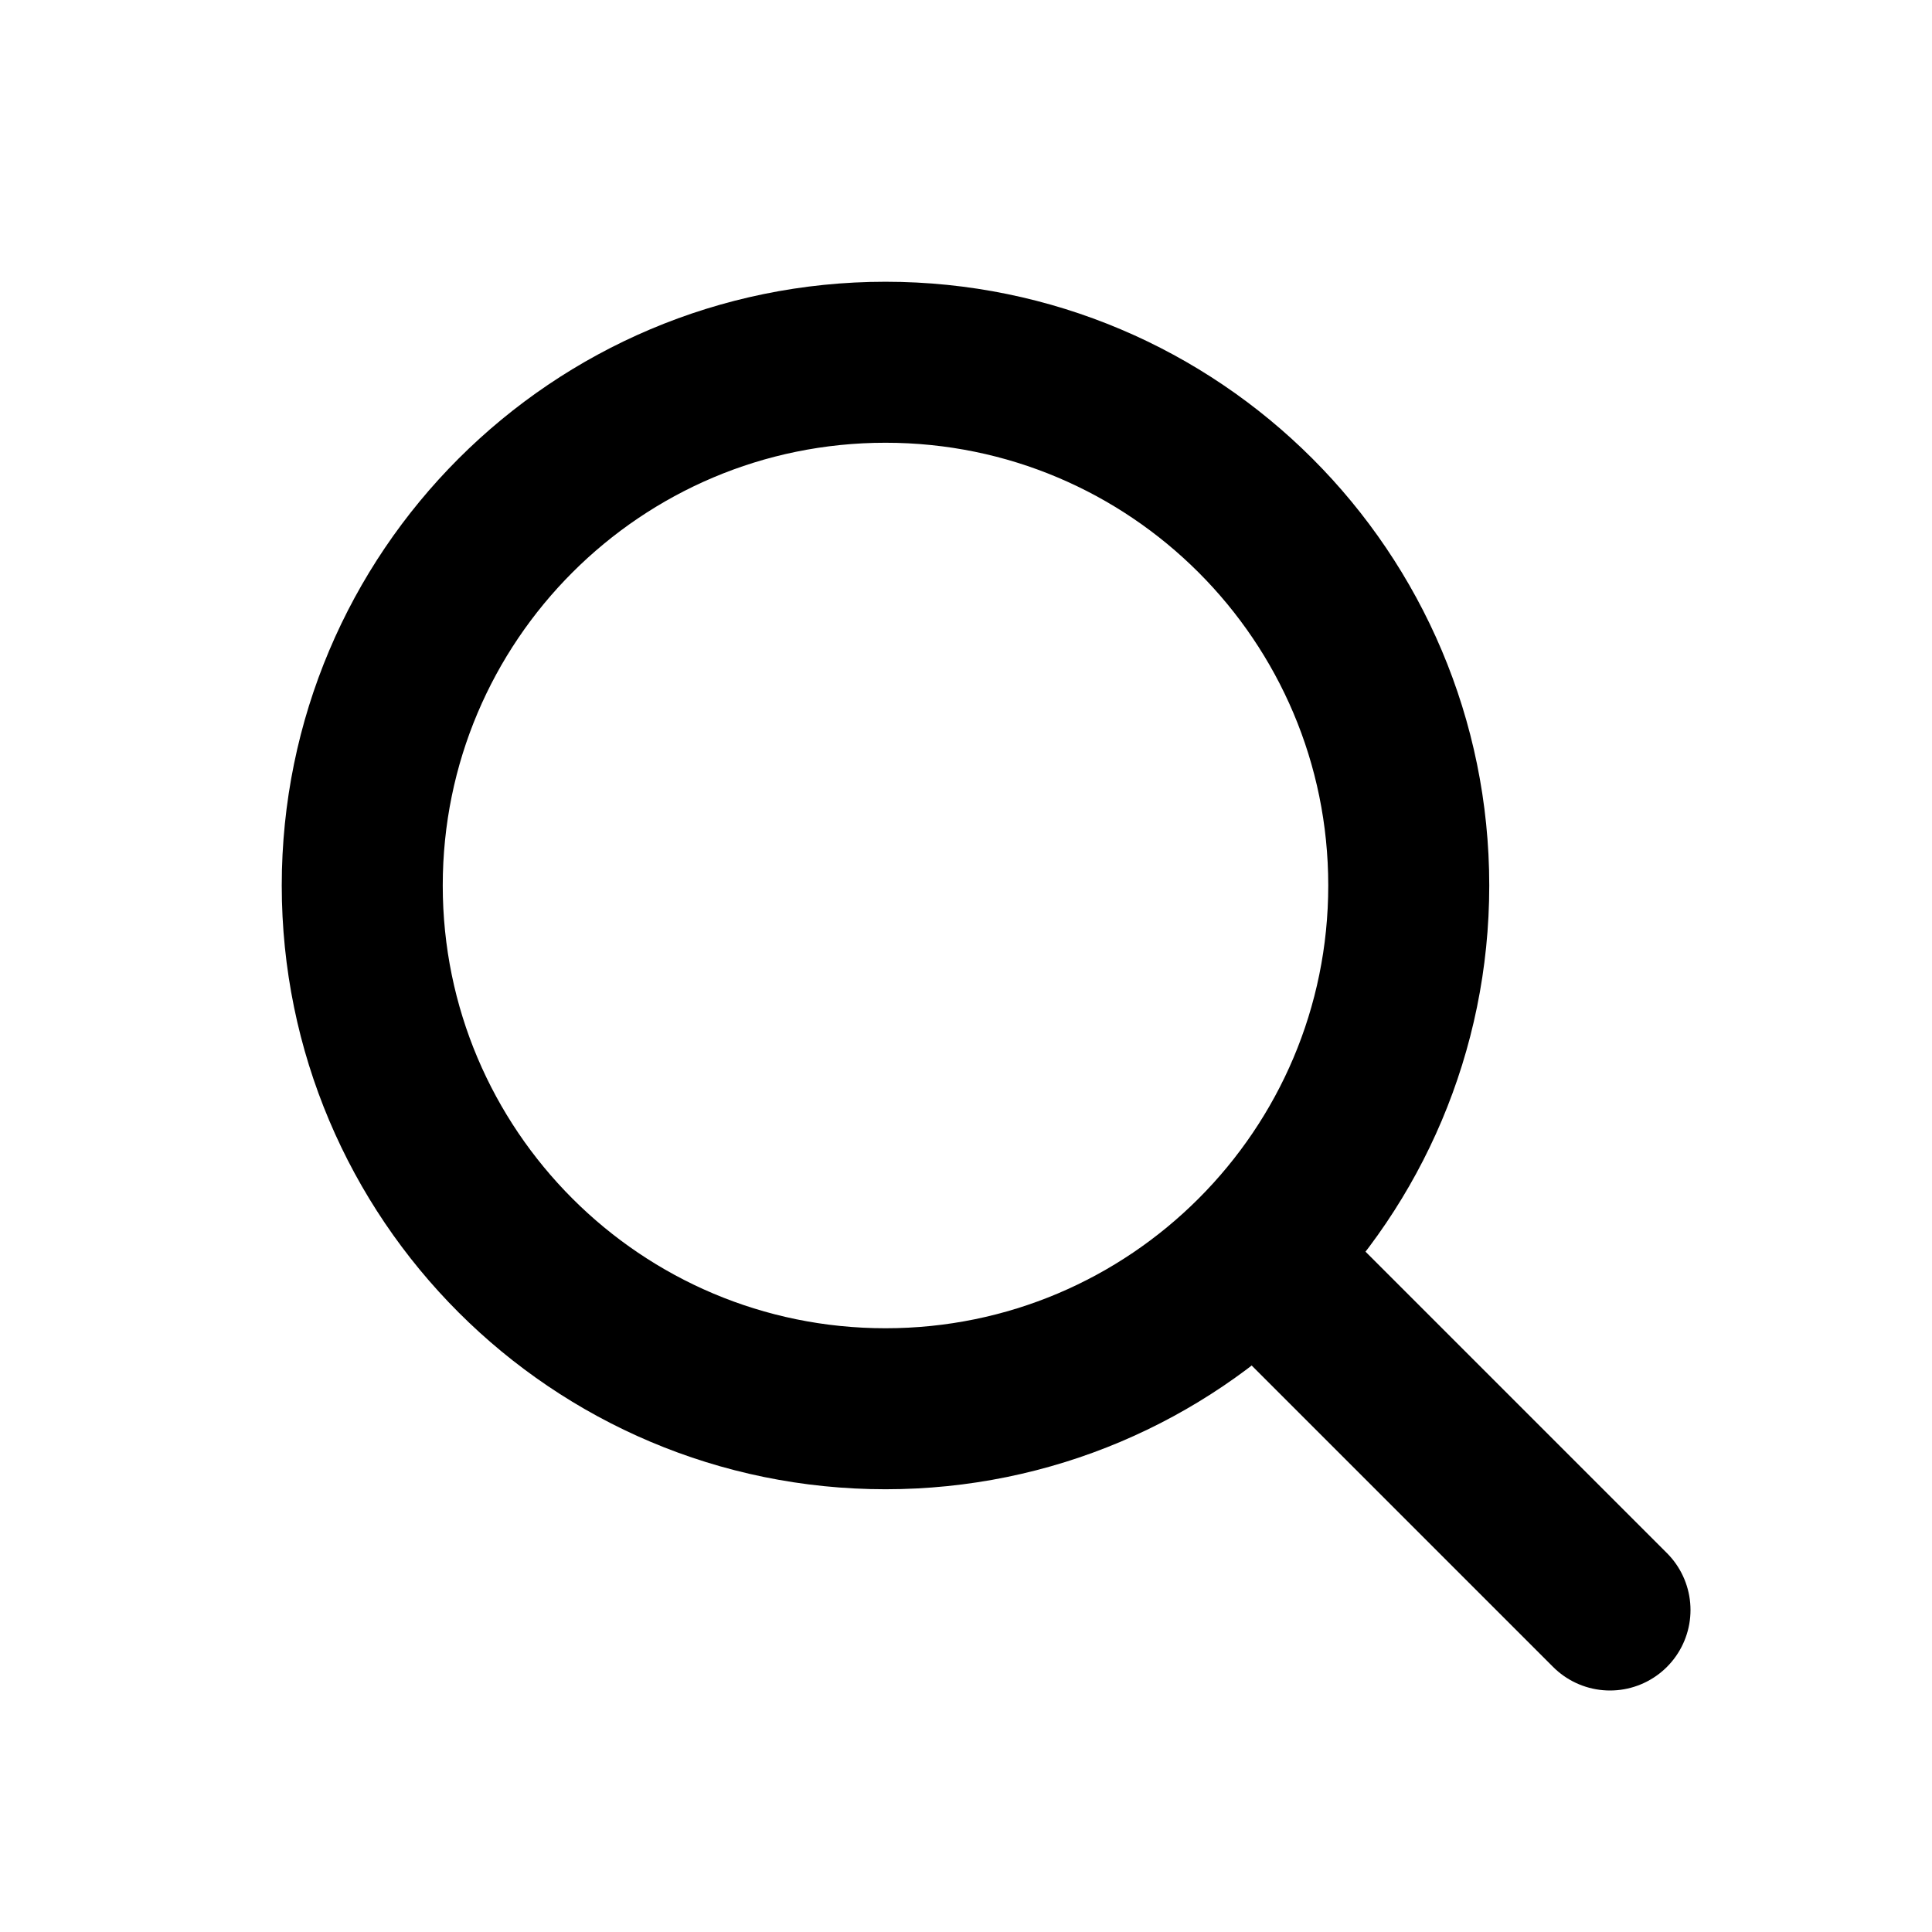
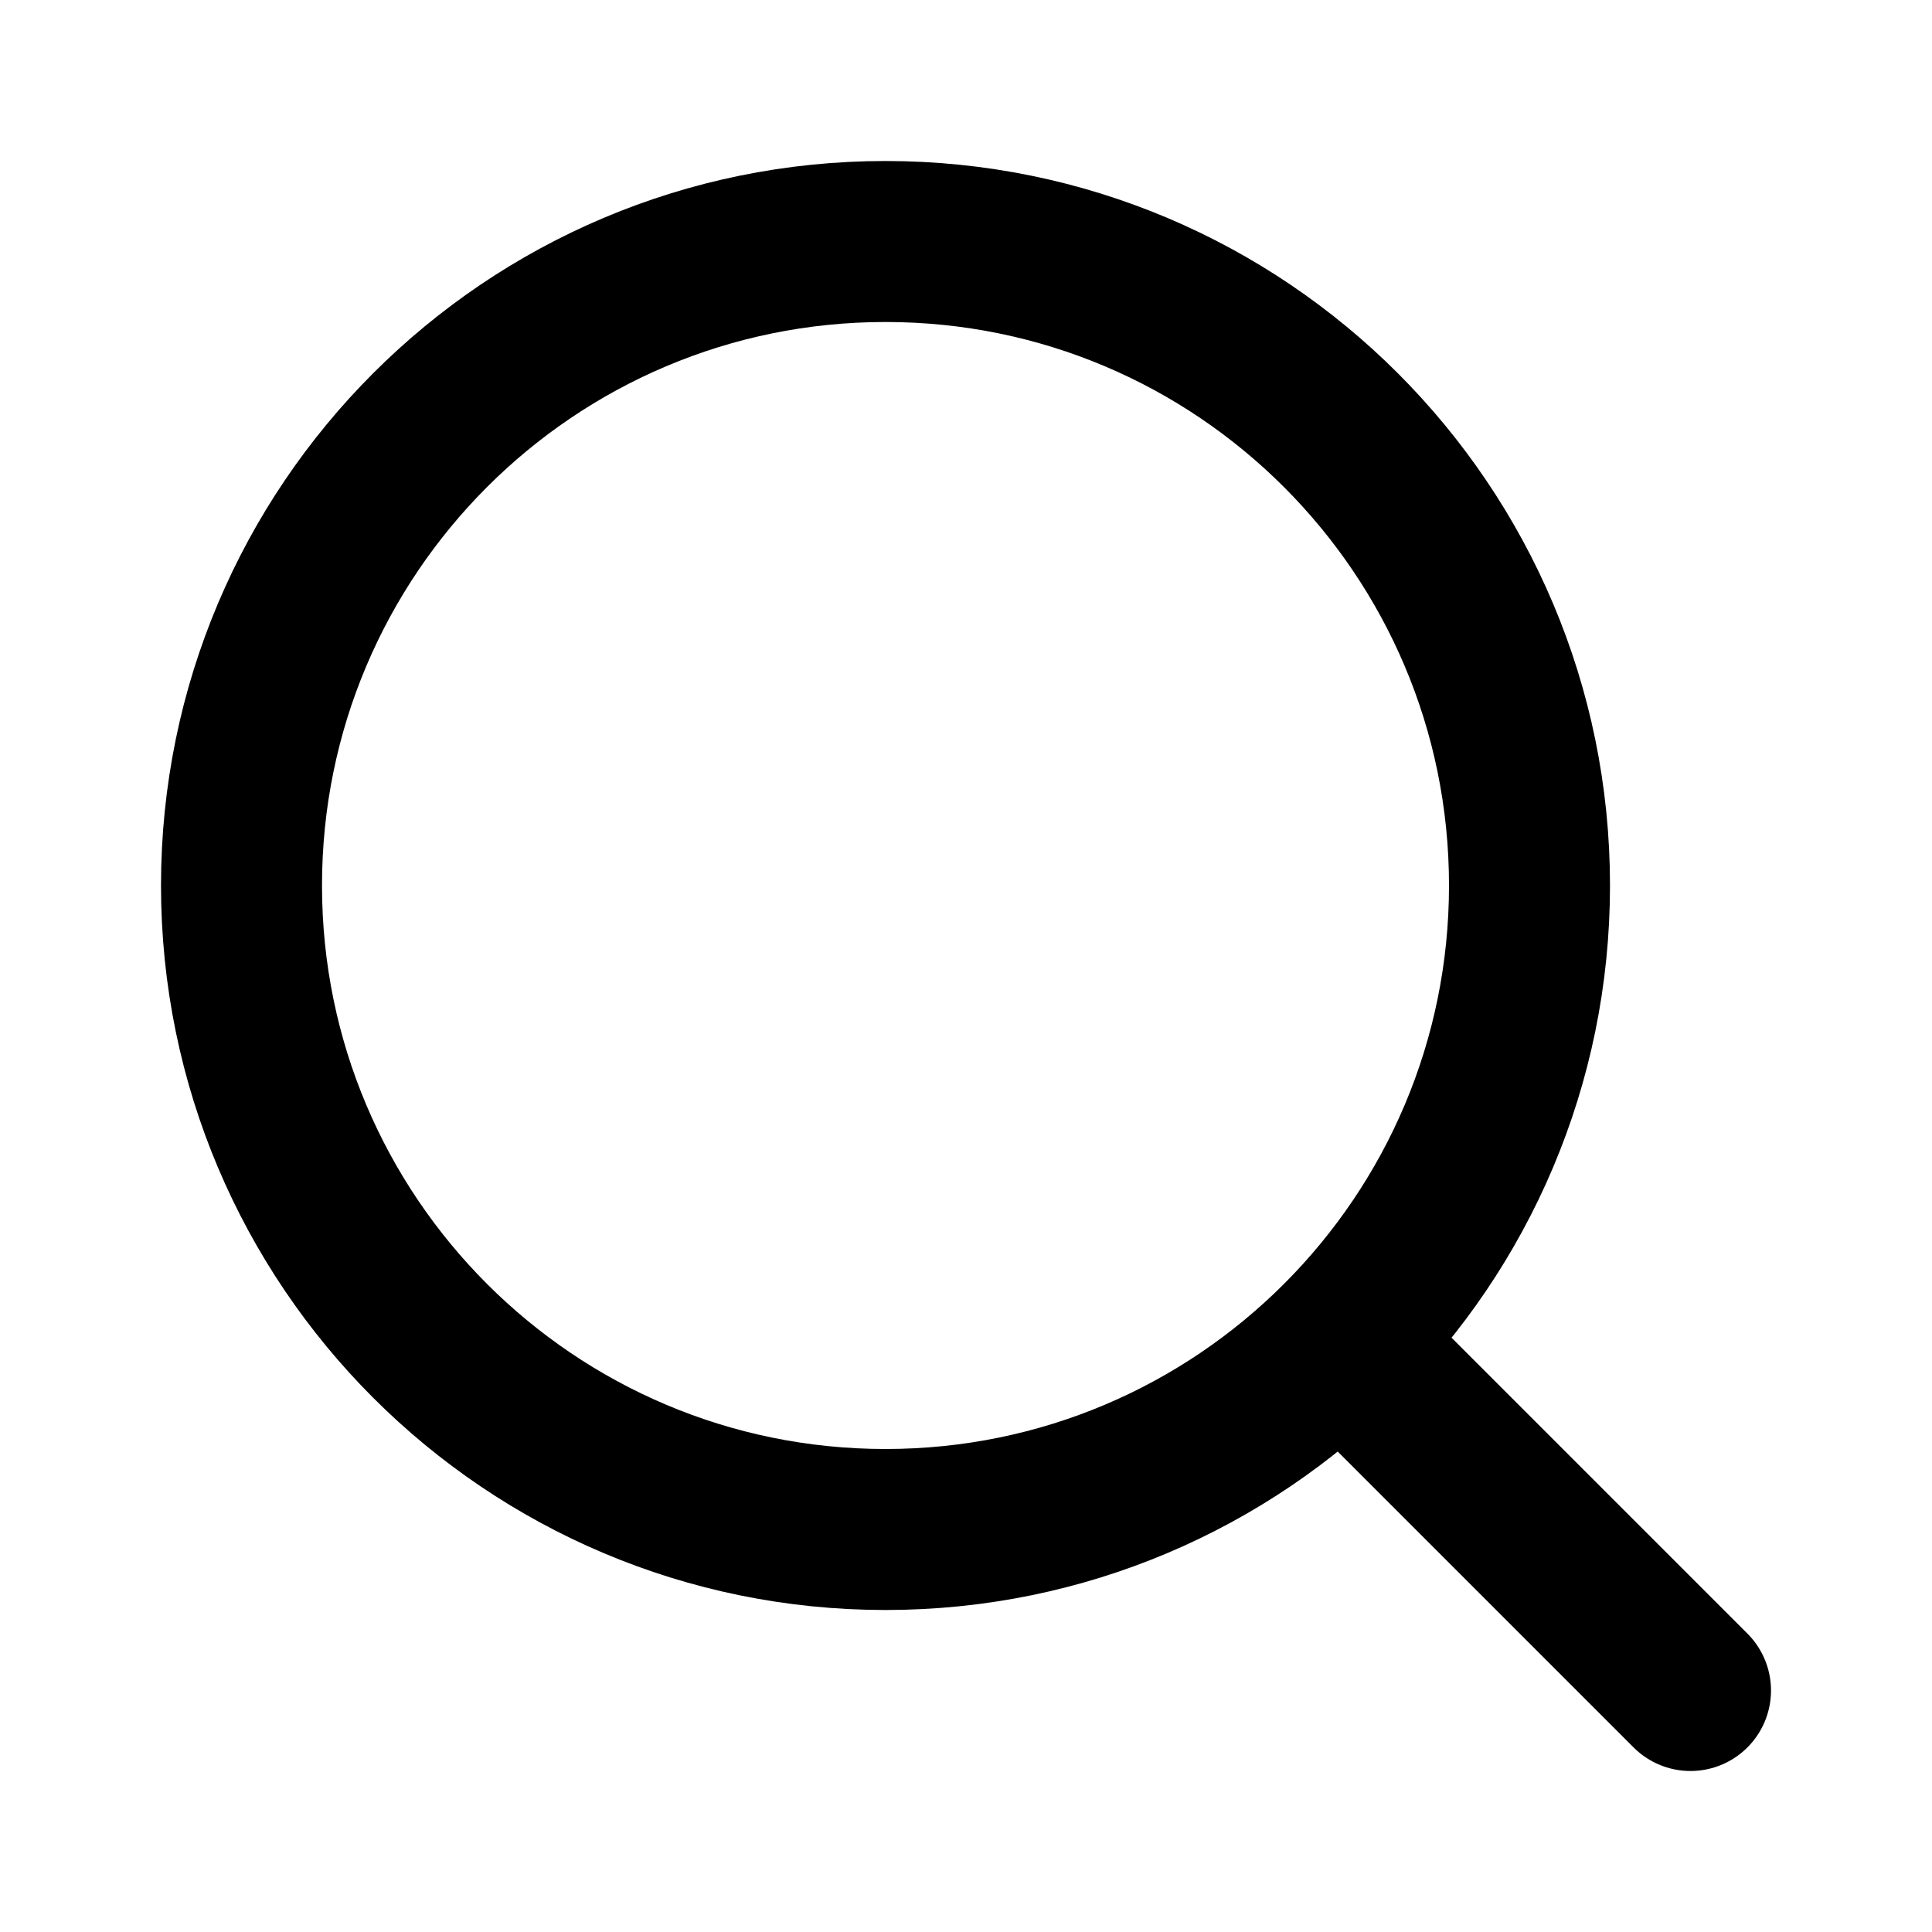
- <svg xmlns="http://www.w3.org/2000/svg" viewBox="0 0 24 24" fill="none" stroke="currentColor" stroke-width="2" stroke-linecap="round" stroke-linejoin="round">
-   <circle cx="11" cy="11" r="6.5" />
-   <path d="m20 20-4-4" />
+ <svg xmlns="http://www.w3.org/2000/svg" width="24" height="24" viewBox="0 0 24 24" fill="none" stroke="currentColor" stroke-width="2" stroke-linecap="round" stroke-linejoin="round">
+   <path d="m21 21-4.34-4.34" />
+   <circle cx="11" cy="11" r="8" />
</svg>
